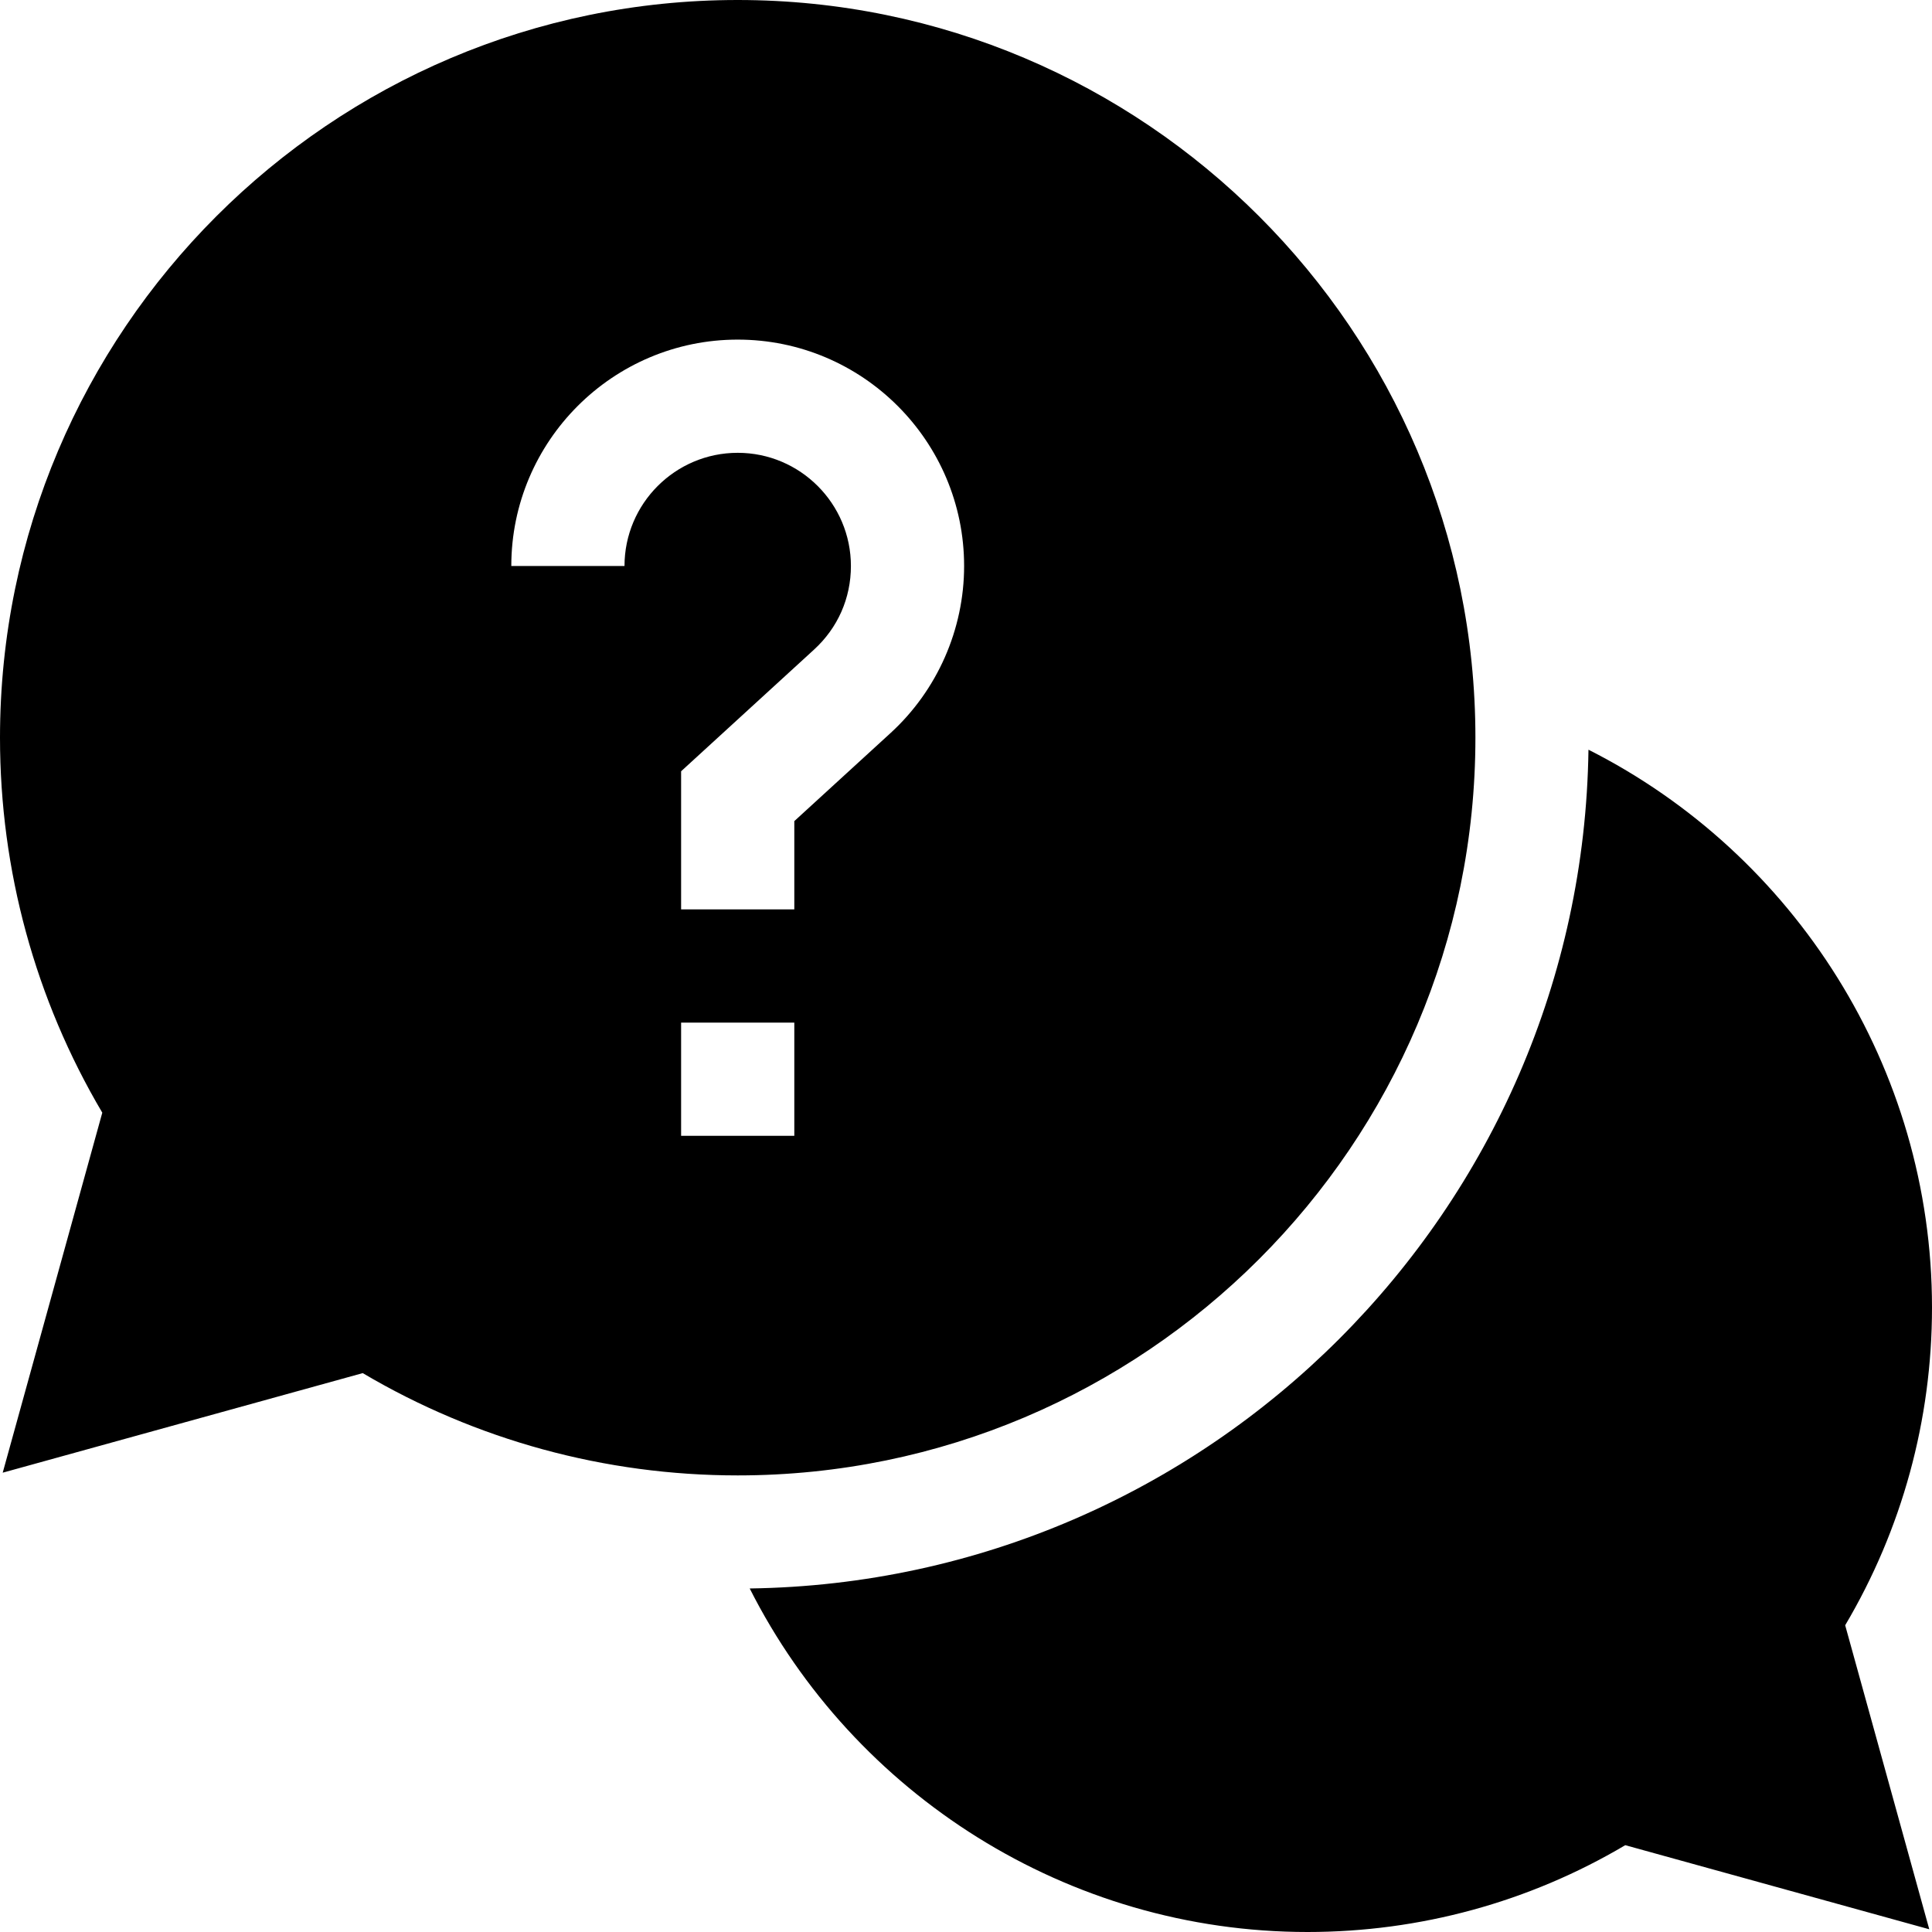
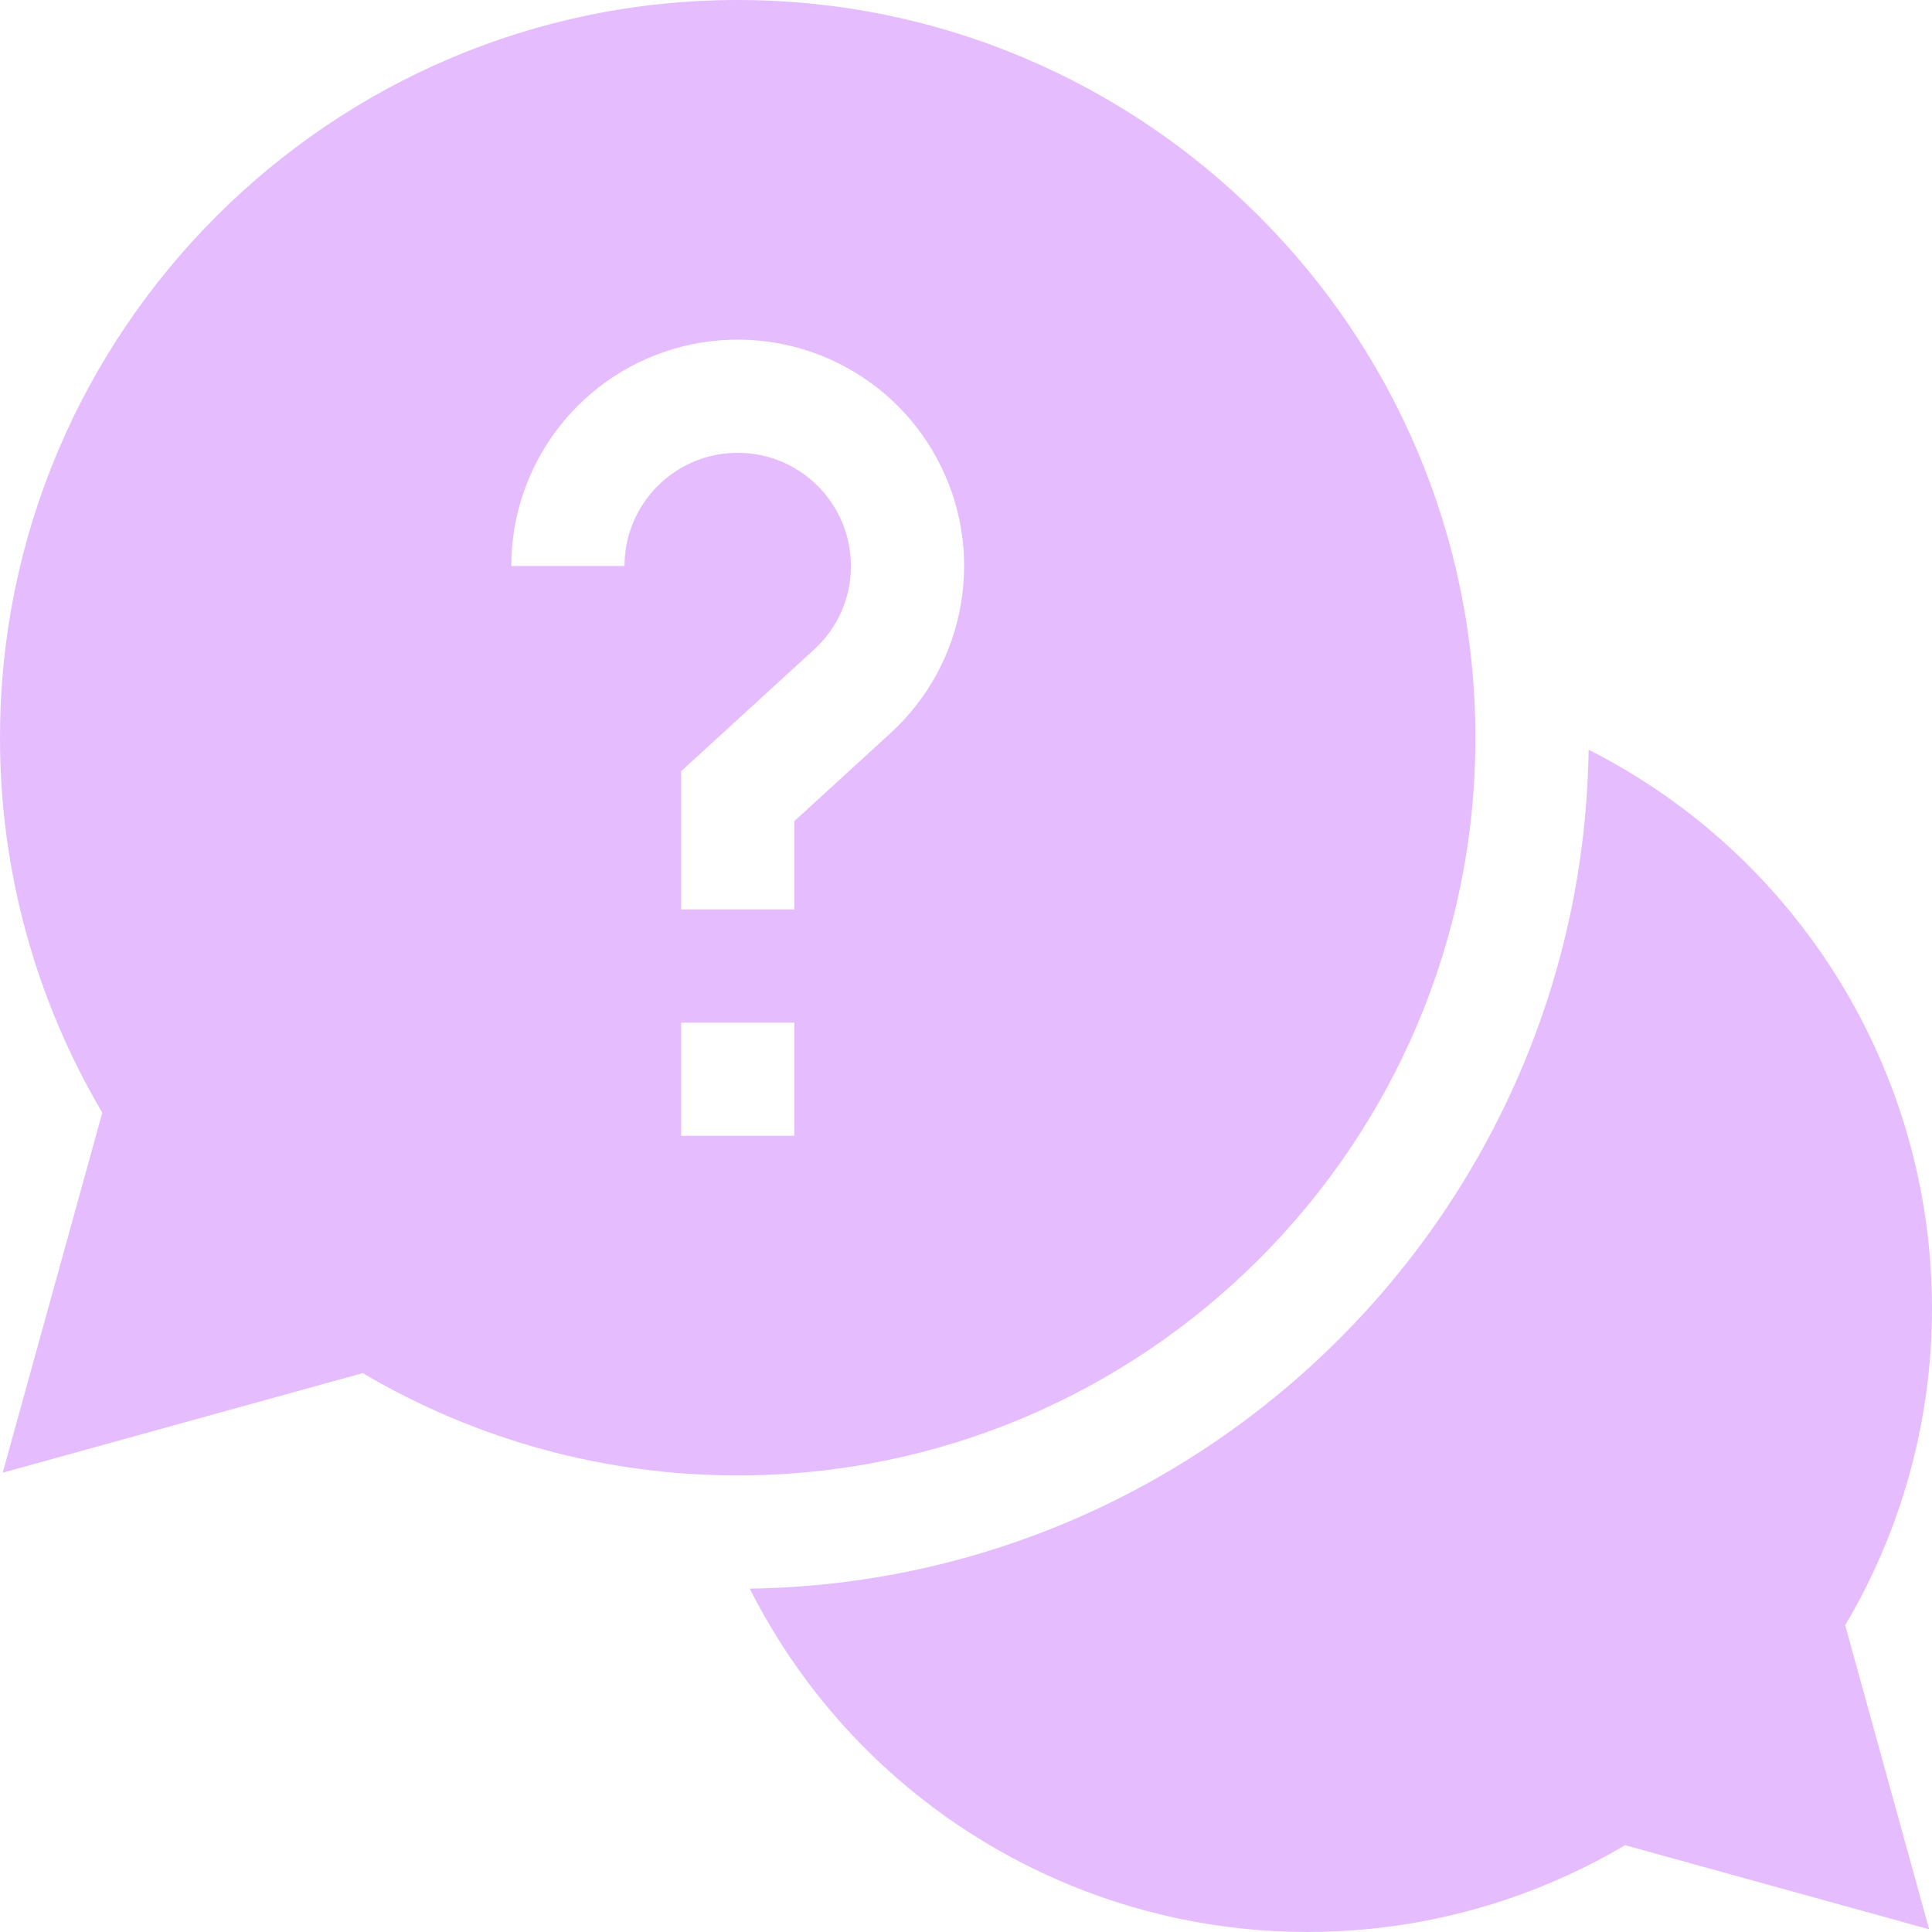
- <svg xmlns="http://www.w3.org/2000/svg" height="512pt" viewBox="0 0 512 512" width="512pt">
-   <path d="m512 346.5c0-63.535-36.449-120.238-91.039-147.82-1.695 121.82-100.461 220.586-222.281 222.281 27.582 54.59 84.285 91.039 147.82 91.039 29.789 0 58.758-7.934 84.211-23.008l80.566 22.285-22.285-80.566c15.074-25.453 23.008-54.422 23.008-84.211zm0 0" />
-   <path d="m391 195.5c0-107.801-87.699-195.5-195.5-195.5s-195.5 87.699-195.5 195.5c0 35.133 9.352 69.34 27.109 99.371l-26.391 95.406 95.41-26.387c30.031 17.758 64.238 27.109 99.371 27.109 107.801 0 195.5-87.699 195.5-195.5zm-225.5-45.5h-30c0-33.086 26.914-60 60-60s60 26.914 60 60c0 16.793-7.109 32.934-19.512 44.277l-25.488 23.328v23.395h-30v-36.605l35.234-32.25c6.297-5.762 9.766-13.625 9.766-22.145 0-16.543-13.457-30-30-30s-30 13.457-30 30zm15 121h30v30h-30zm0 0" />
+ <svg xmlns="http://www.w3.org/2000/svg" id="fcb4eab0-046f-4f79-bb5f-bff1ee37d85b" data-name="Layer 1" viewBox="0 0 512 512">
+   <path d="M512,346.5a166,166,0,0,0-91-147.82C419.27,320.5,320.5,419.27,198.68,421a165.55,165.55,0,0,0,232,68l80.57,22.29L489,430.71A164.84,164.84,0,0,0,512,346.5Z" fill="#e5bdff" />
+   <path d="M391,195.5C391,87.7,303.3,0,195.5,0S0,87.7,0,195.5a194.87,194.87,0,0,0,27.11,99.37L.72,390.28l95.41-26.39A194.87,194.87,0,0,0,195.5,391C303.3,391,391,303.3,391,195.5ZM165.5,150h-30A60,60,0,1,1,236,194.28L210.5,217.61V241h-30V204.39l35.23-32.25A29.67,29.67,0,0,0,225.5,150a30,30,0,0,0-60,0Zm15,121h30v30h-30Z" fill="#e5bdff" />
</svg>
